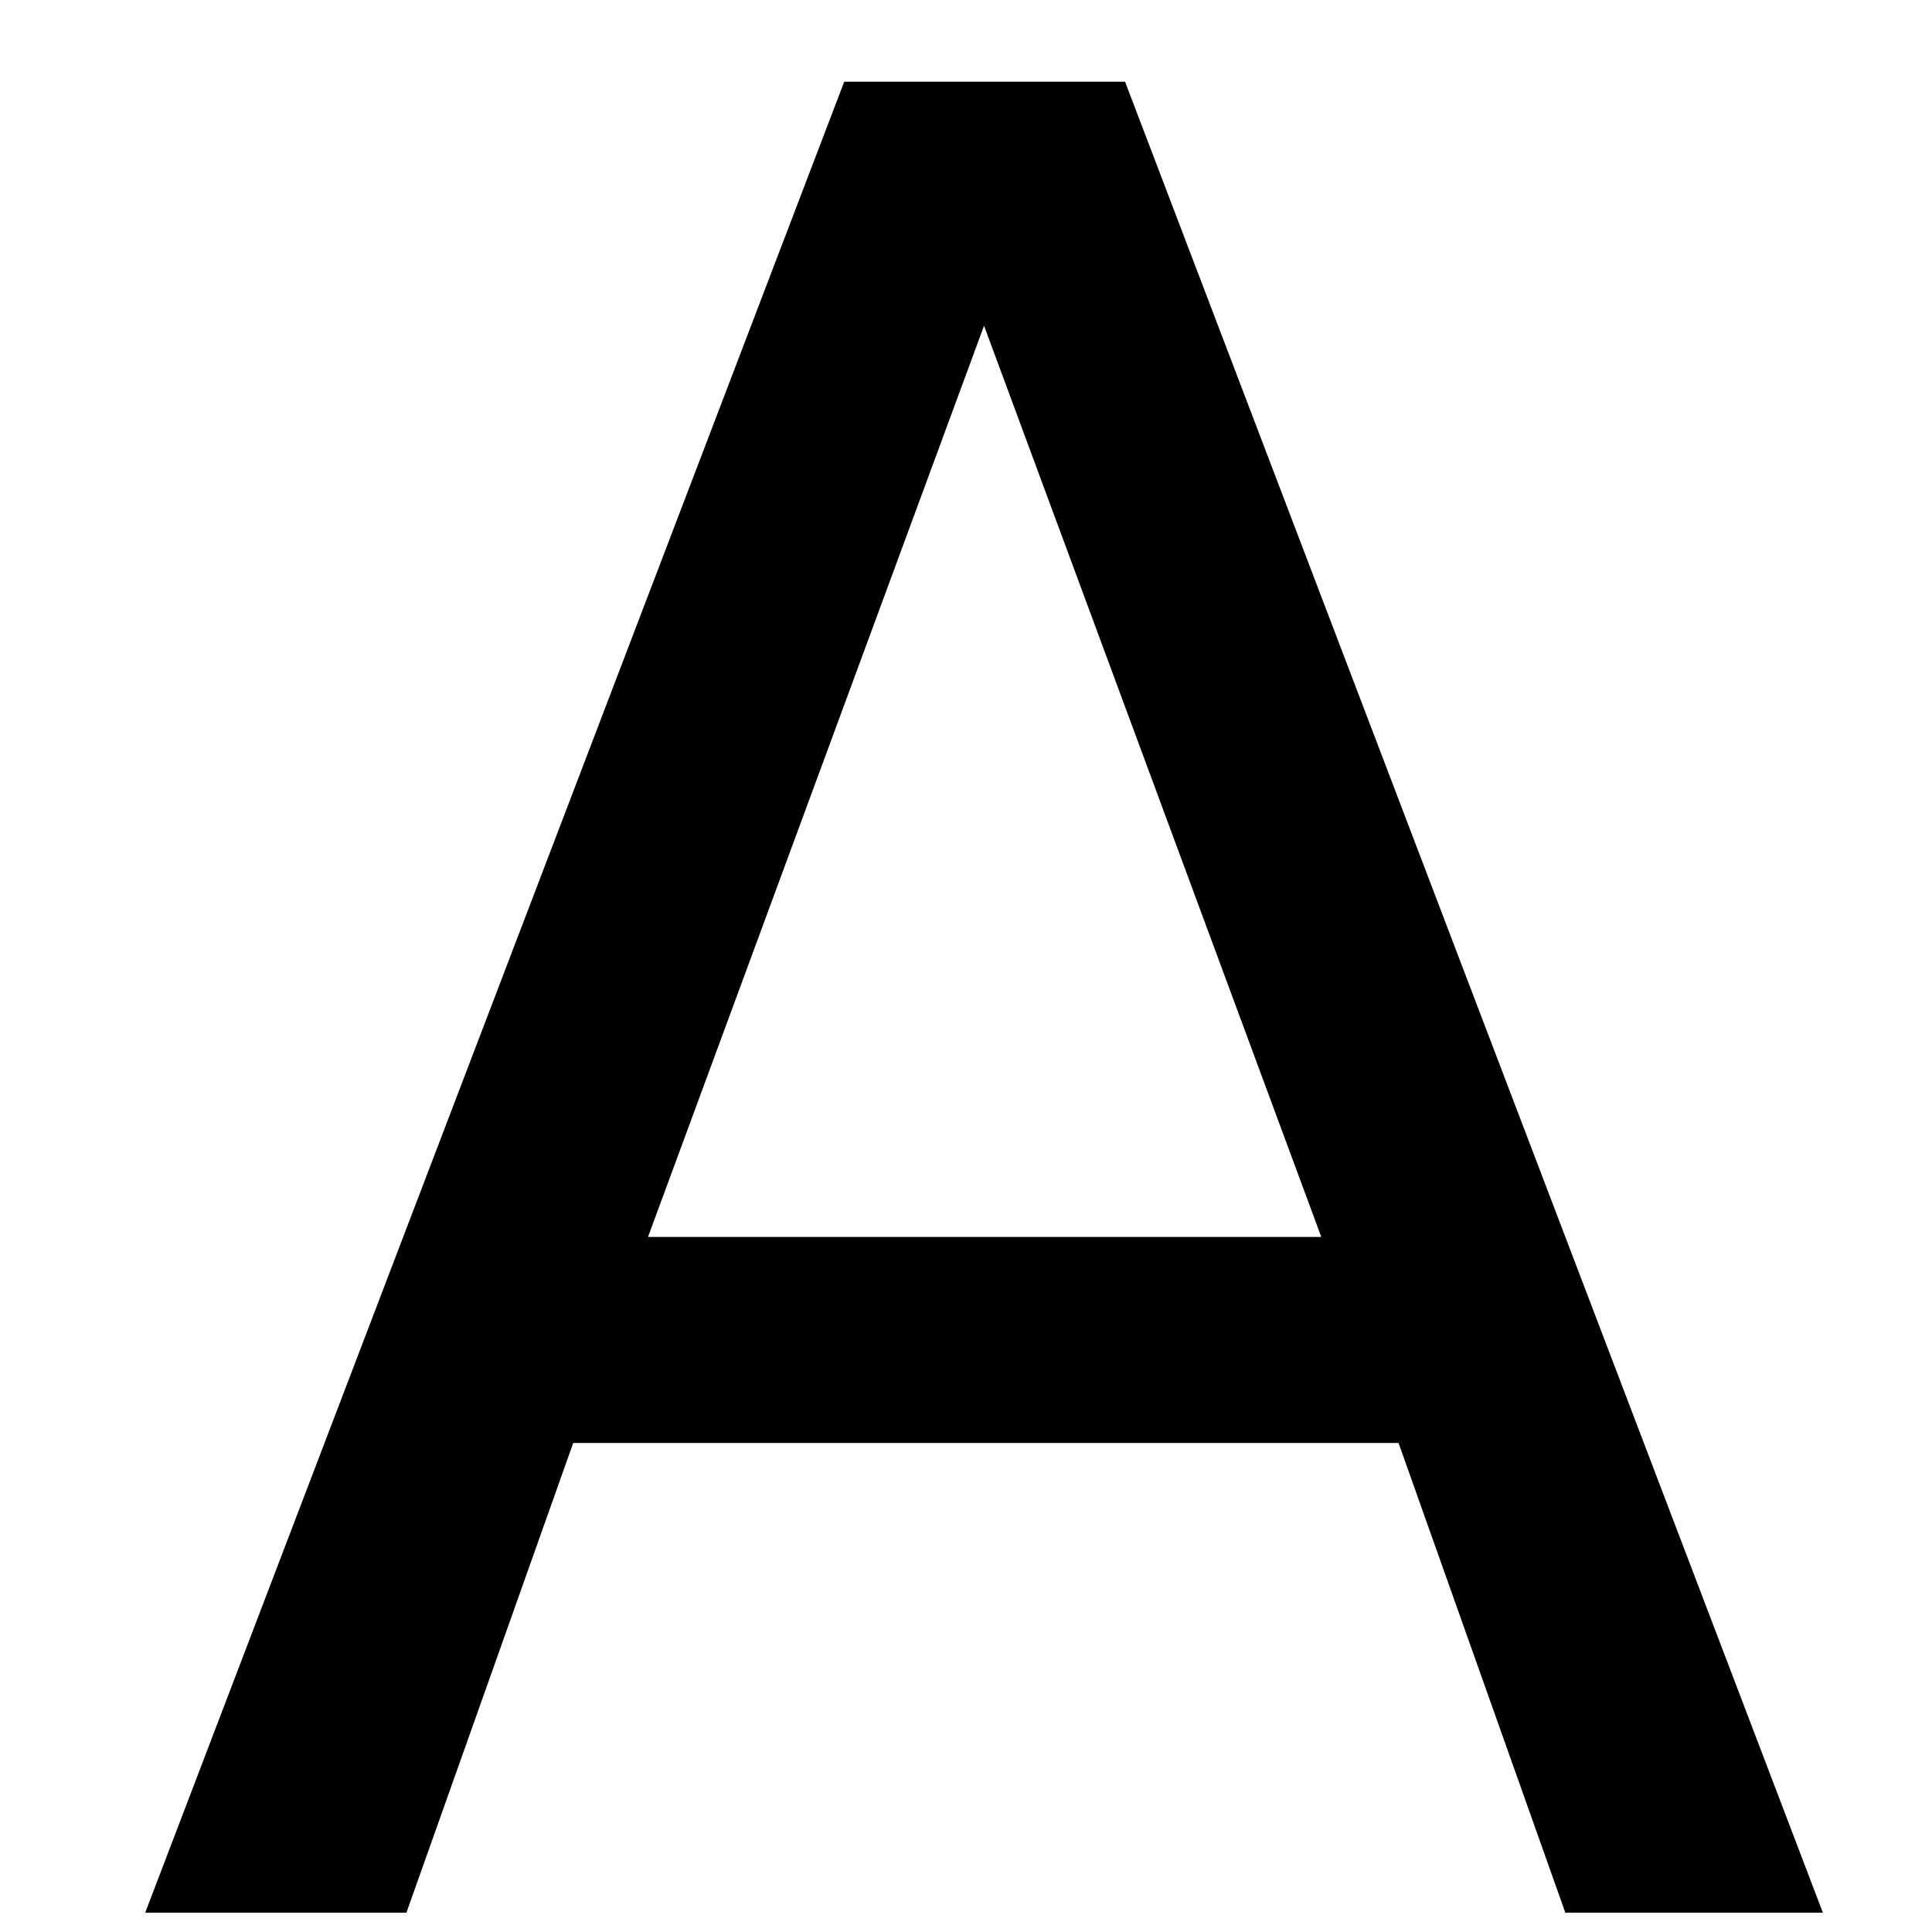
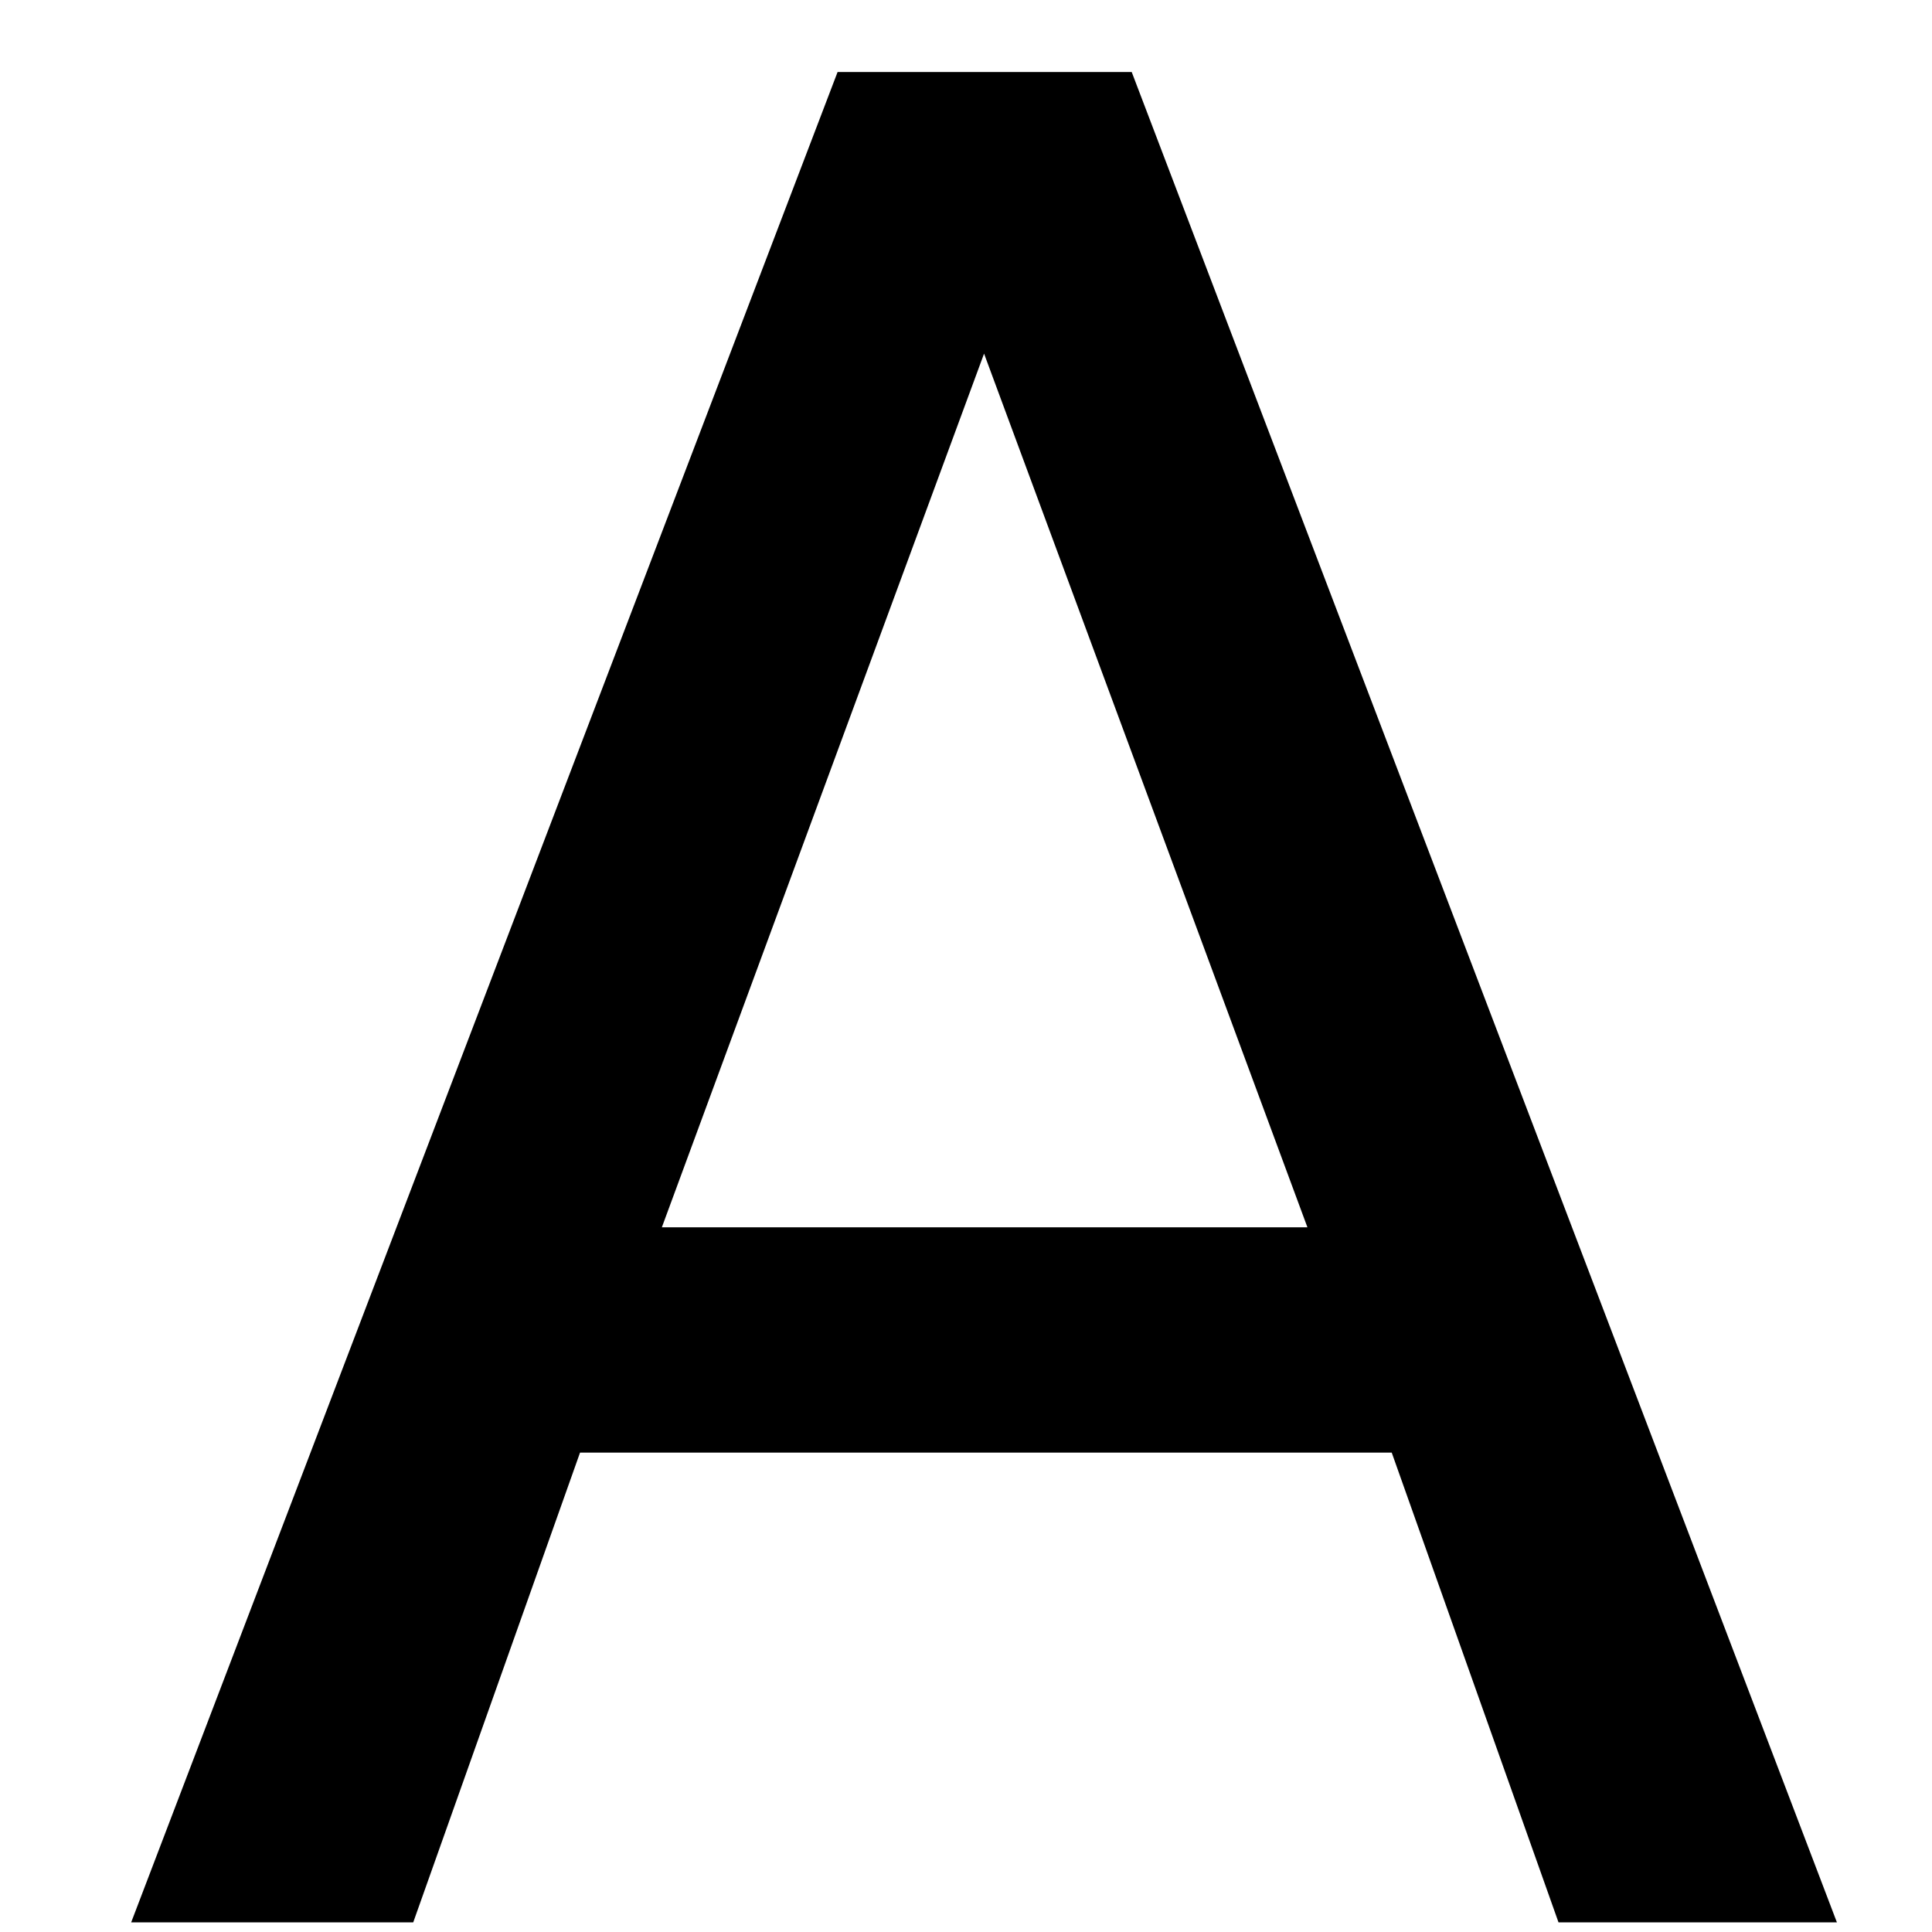
<svg xmlns="http://www.w3.org/2000/svg" height="100" width="100" viewBox="0 0 100 100" y="0px" x="0px" id="Ebene_1" version="1.1">
  <defs id="defs7" />
-   <g id="text2" style="font-size:130px" aria-label="A">
-     <path id="path11" style="font-size:130px" d="M 50.934,16.861 33.541,64.024 H 68.39 Z M 43.697,4.229 H 58.233 L 94.352,99 H 81.021 L 72.389,74.688 H 29.669 L 21.036,99 H 7.516 Z" />
+   <g id="text2" style="font-size:130px;stroke:#000000;stroke-opacity:1" aria-label="A">
+     <path id="path11" style="font-size:130px;stroke:#000000;stroke-opacity:1" d="M 50.934,16.861 33.541,64.024 H 68.39 Z M 43.697,4.229 H 58.233 L 94.352,99 H 81.021 L 72.389,74.688 H 29.669 L 21.036,99 H 7.516 Z" />
  </g>
</svg>
